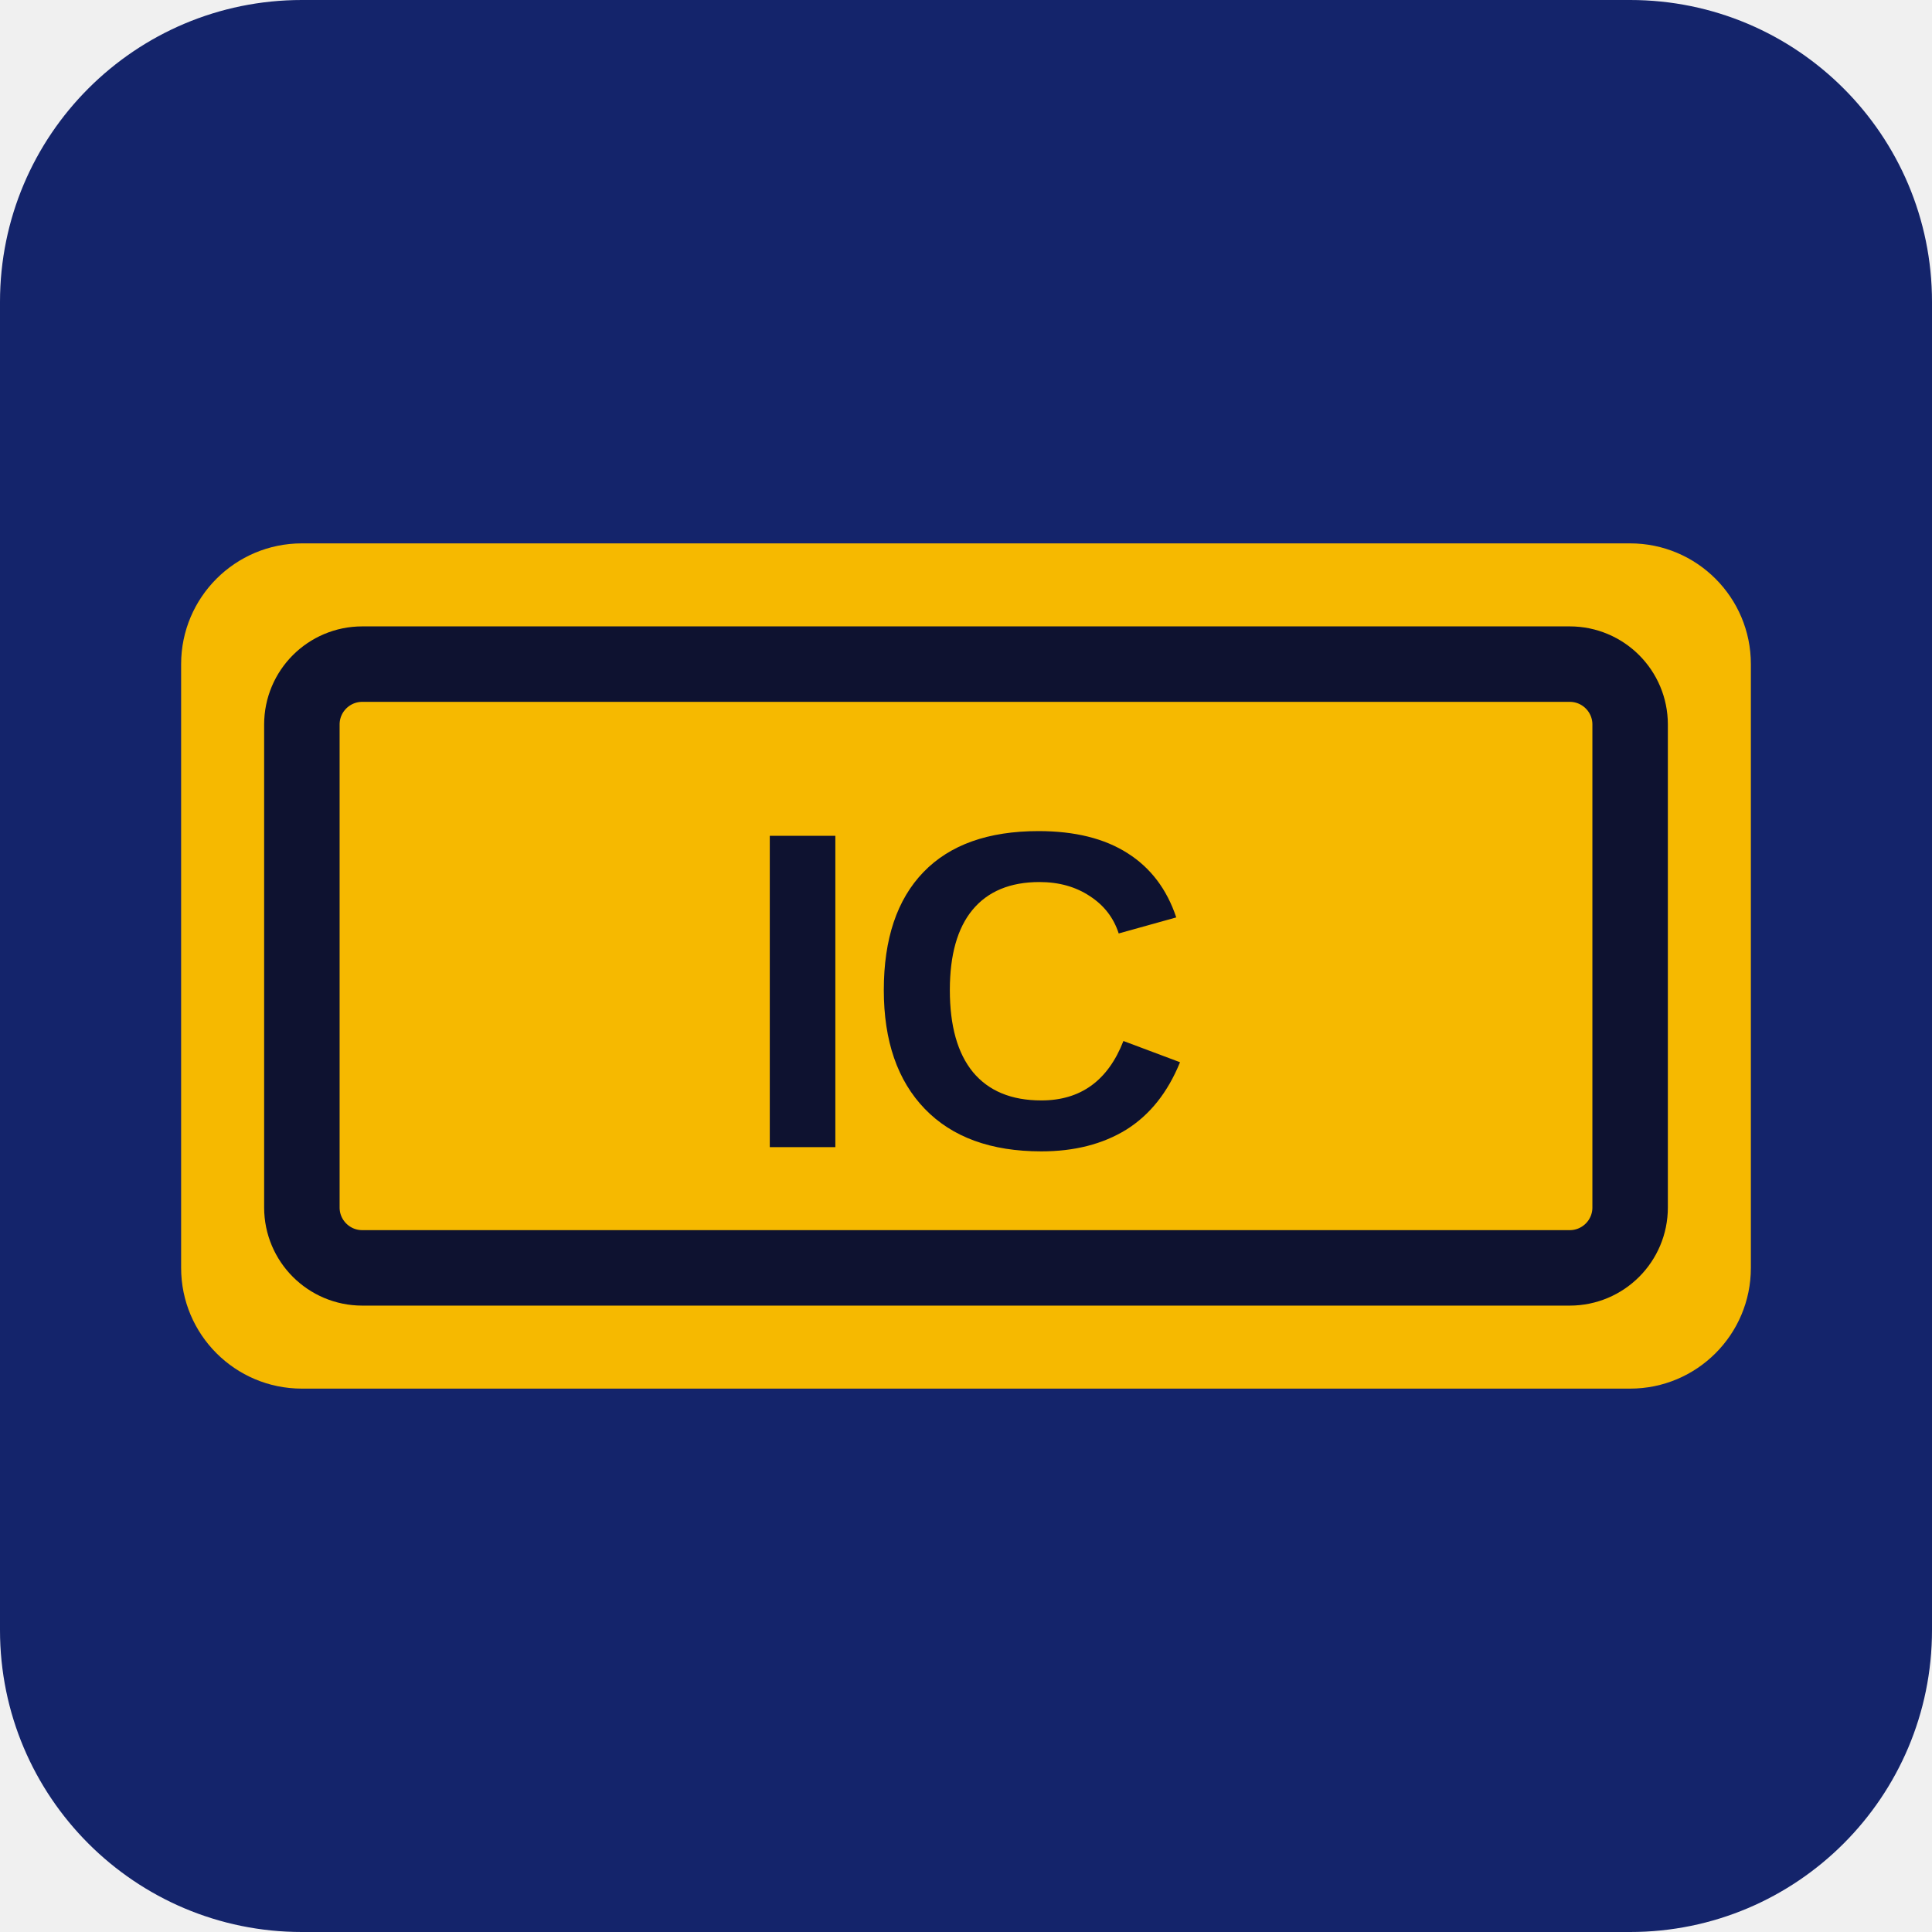
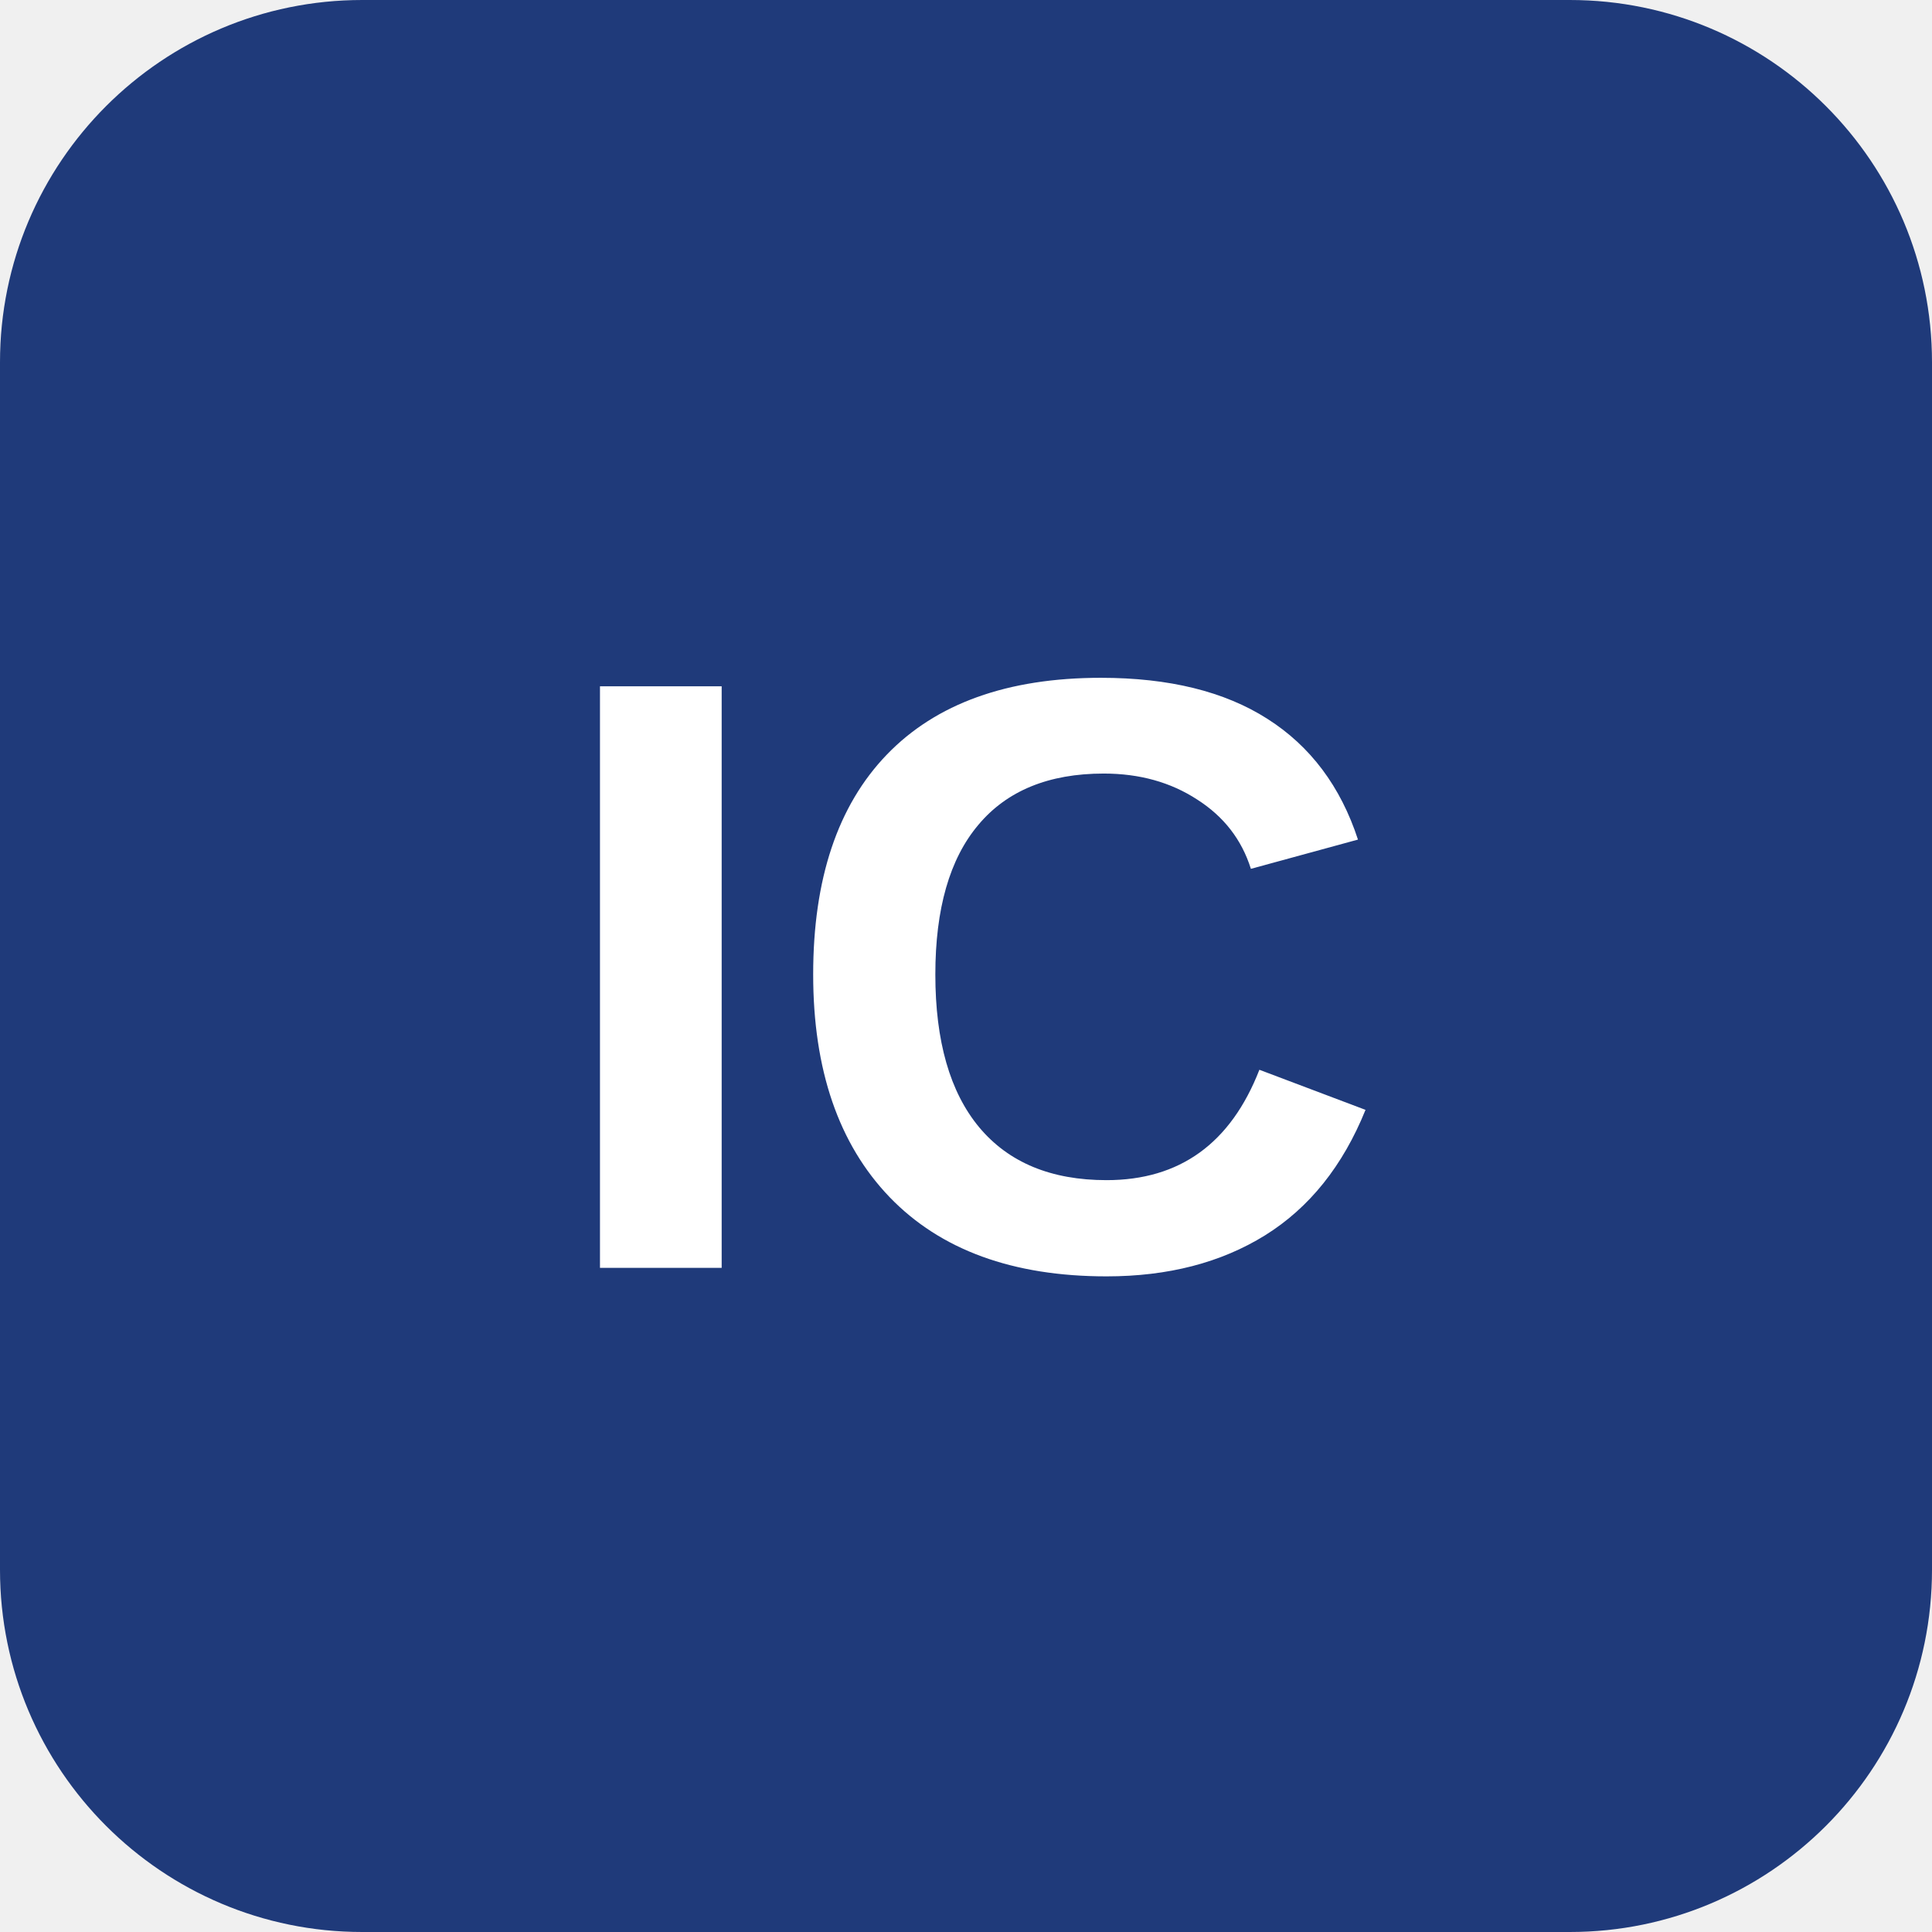
<svg xmlns="http://www.w3.org/2000/svg" viewBox="0 0 64 64">
-   <rect width="64" height="64" rx="10" fill="#14246b" />
-   <rect x="6" y="18" width="52" height="28" rx="4" fill="#f6b900" />
-   <rect x="10" y="22" width="44" height="20" rx="2" fill="none" stroke="#0e1230" stroke-width="2.5" />
-   <text x="32" y="38" text-anchor="middle" font-family="Arial Narrow, Arial, sans-serif" font-weight="700" font-size="15" fill="#0e1230">IC</text>
+   <rect width="64" height="64" rx="12" fill="#1f3a7a" />
+   <text x="32" y="42" text-anchor="middle" font-family="Arial, Helvetica, sans-serif" font-weight="700" font-size="28" fill="#ffffff">IC</text>
</svg>
